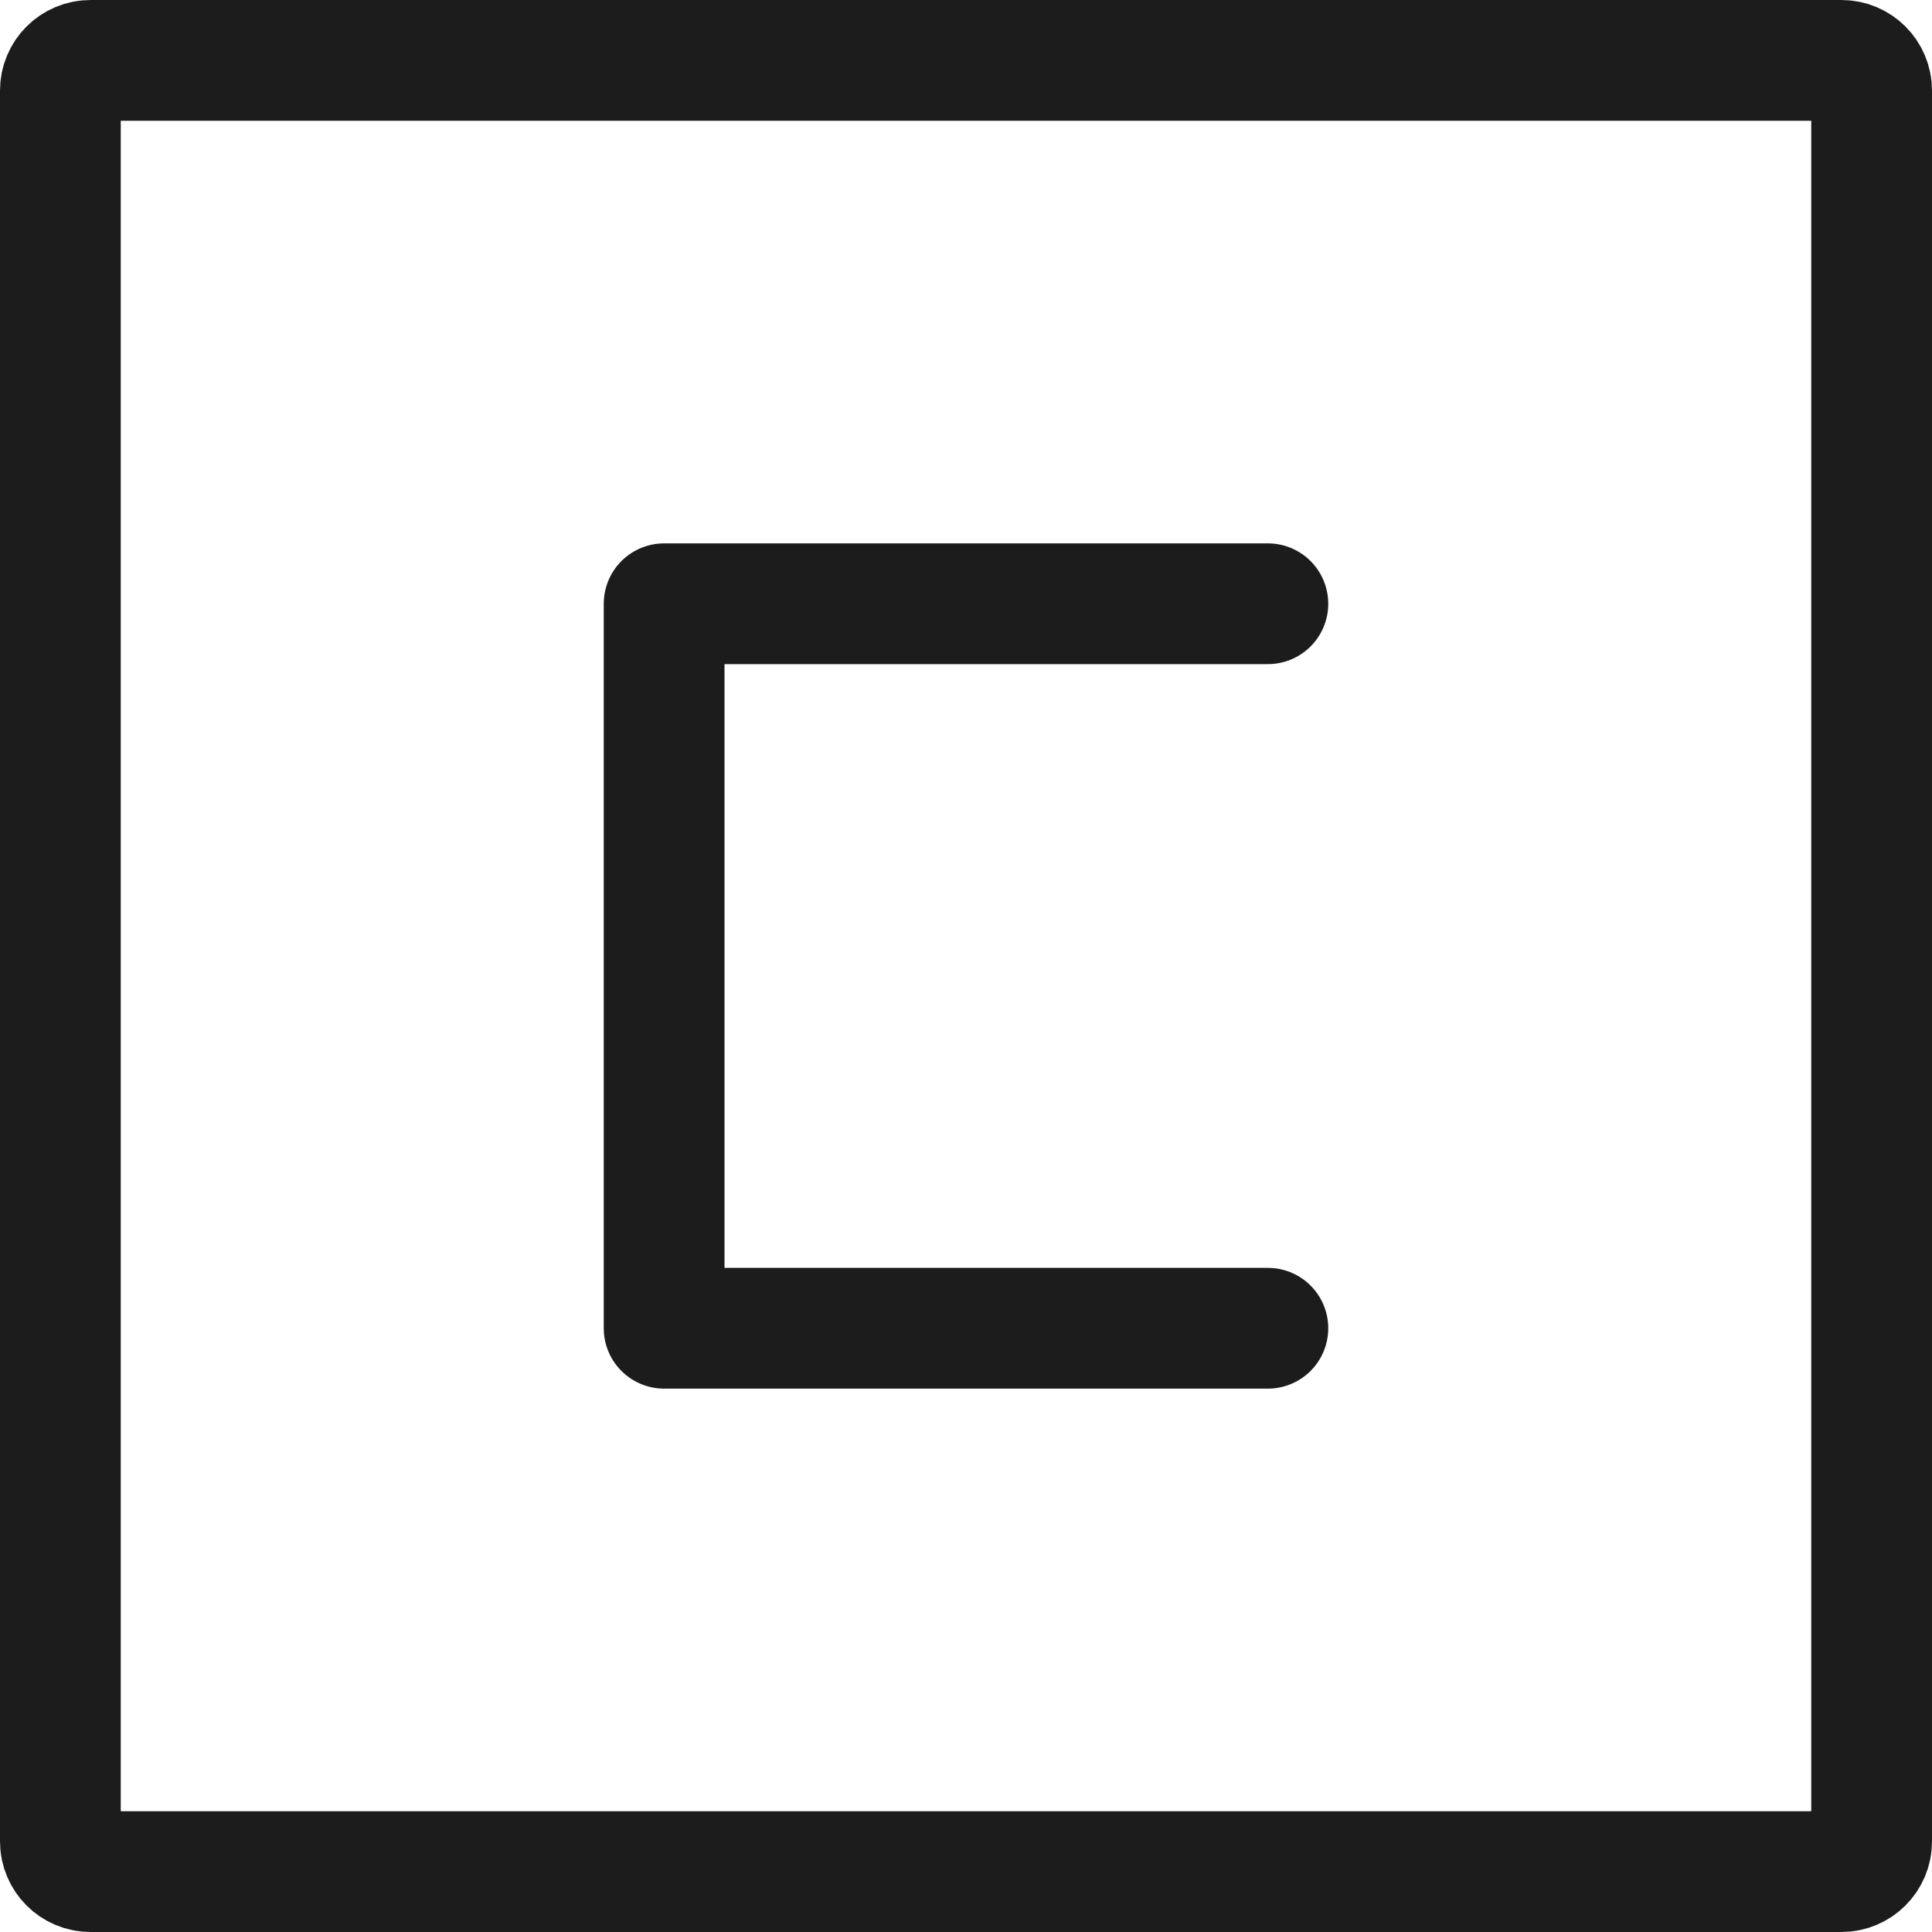
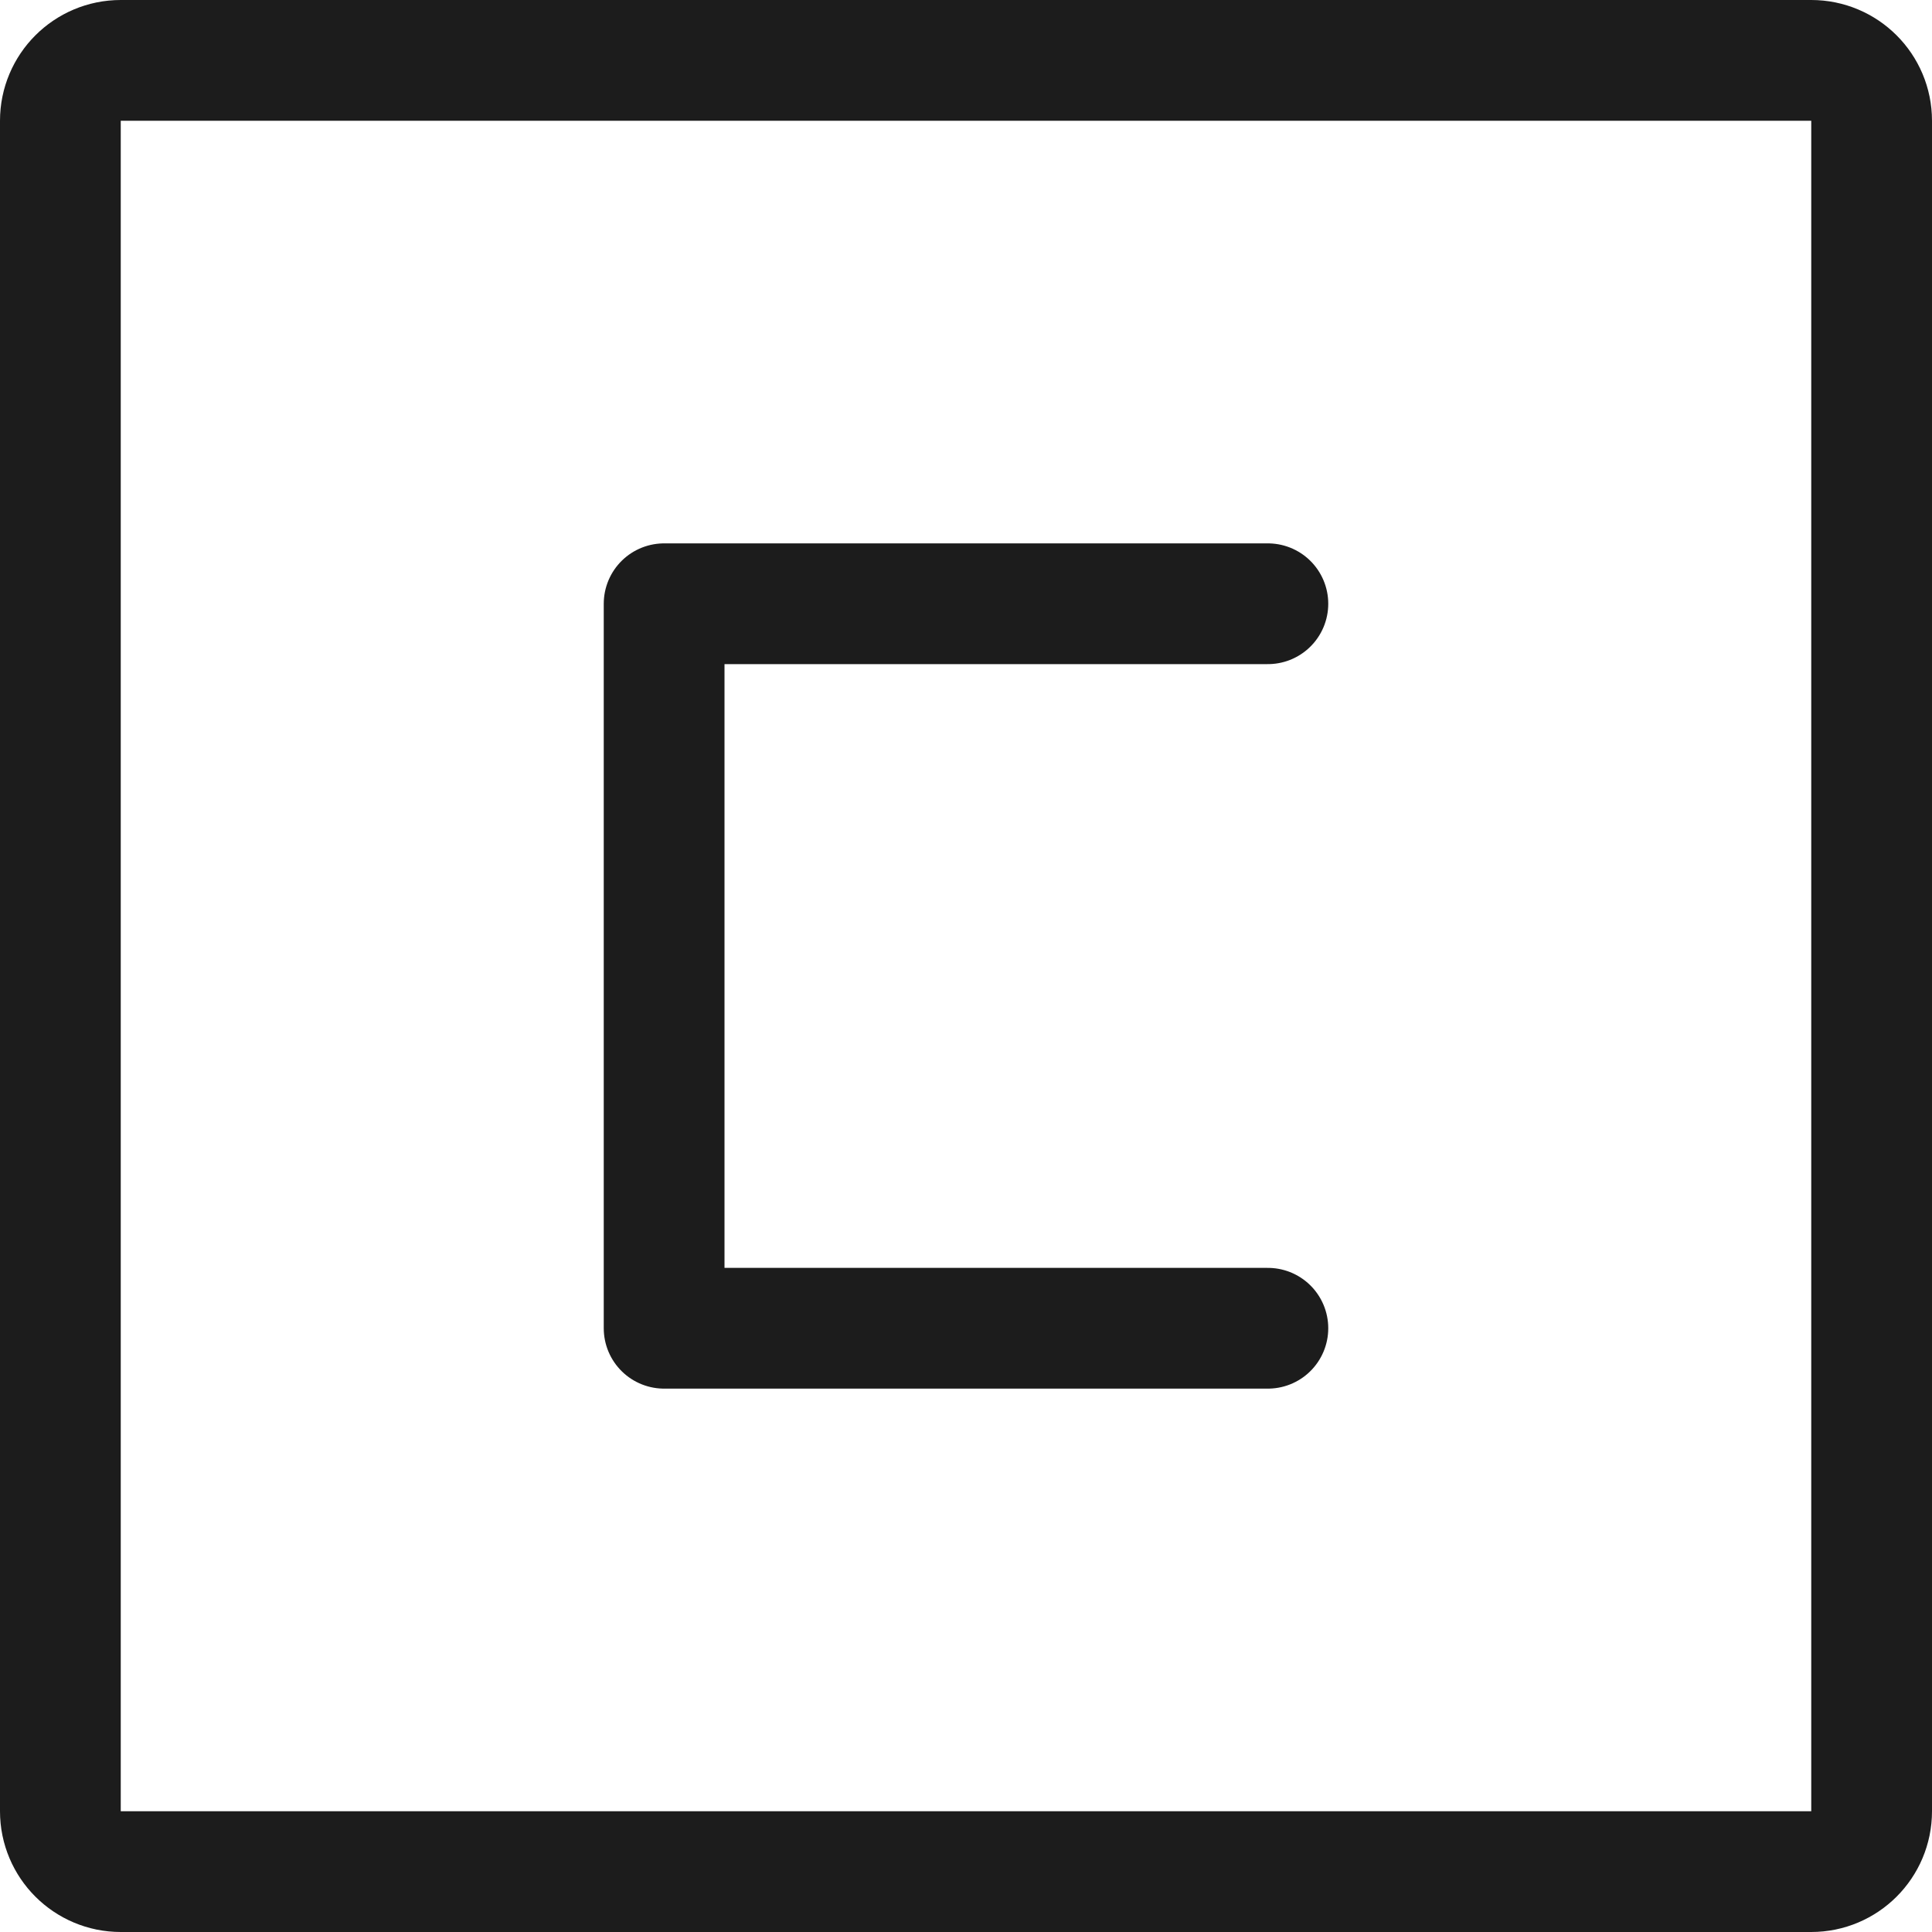
<svg xmlns="http://www.w3.org/2000/svg" width="64" height="64" viewBox="0 0 64 64">
-   <rect x="2" y="2" width="60" height="60" rx="1" ry="1" fill="none" stroke="#1C1C1C" stroke-width="4" stroke-linecap="round" stroke-linejoin="round" />
+   <rect x="2" y="2" width="60" height="60" rx="2" ry="2" fill="none" stroke="#1C1C1C" stroke-width="4" stroke-linecap="round" stroke-linejoin="round" />
  <path d="M42 20 H 22 V 44 H 42" fill="none" stroke="#1C1C1C" stroke-width="4" stroke-linecap="round" stroke-linejoin="round" />
</svg>
